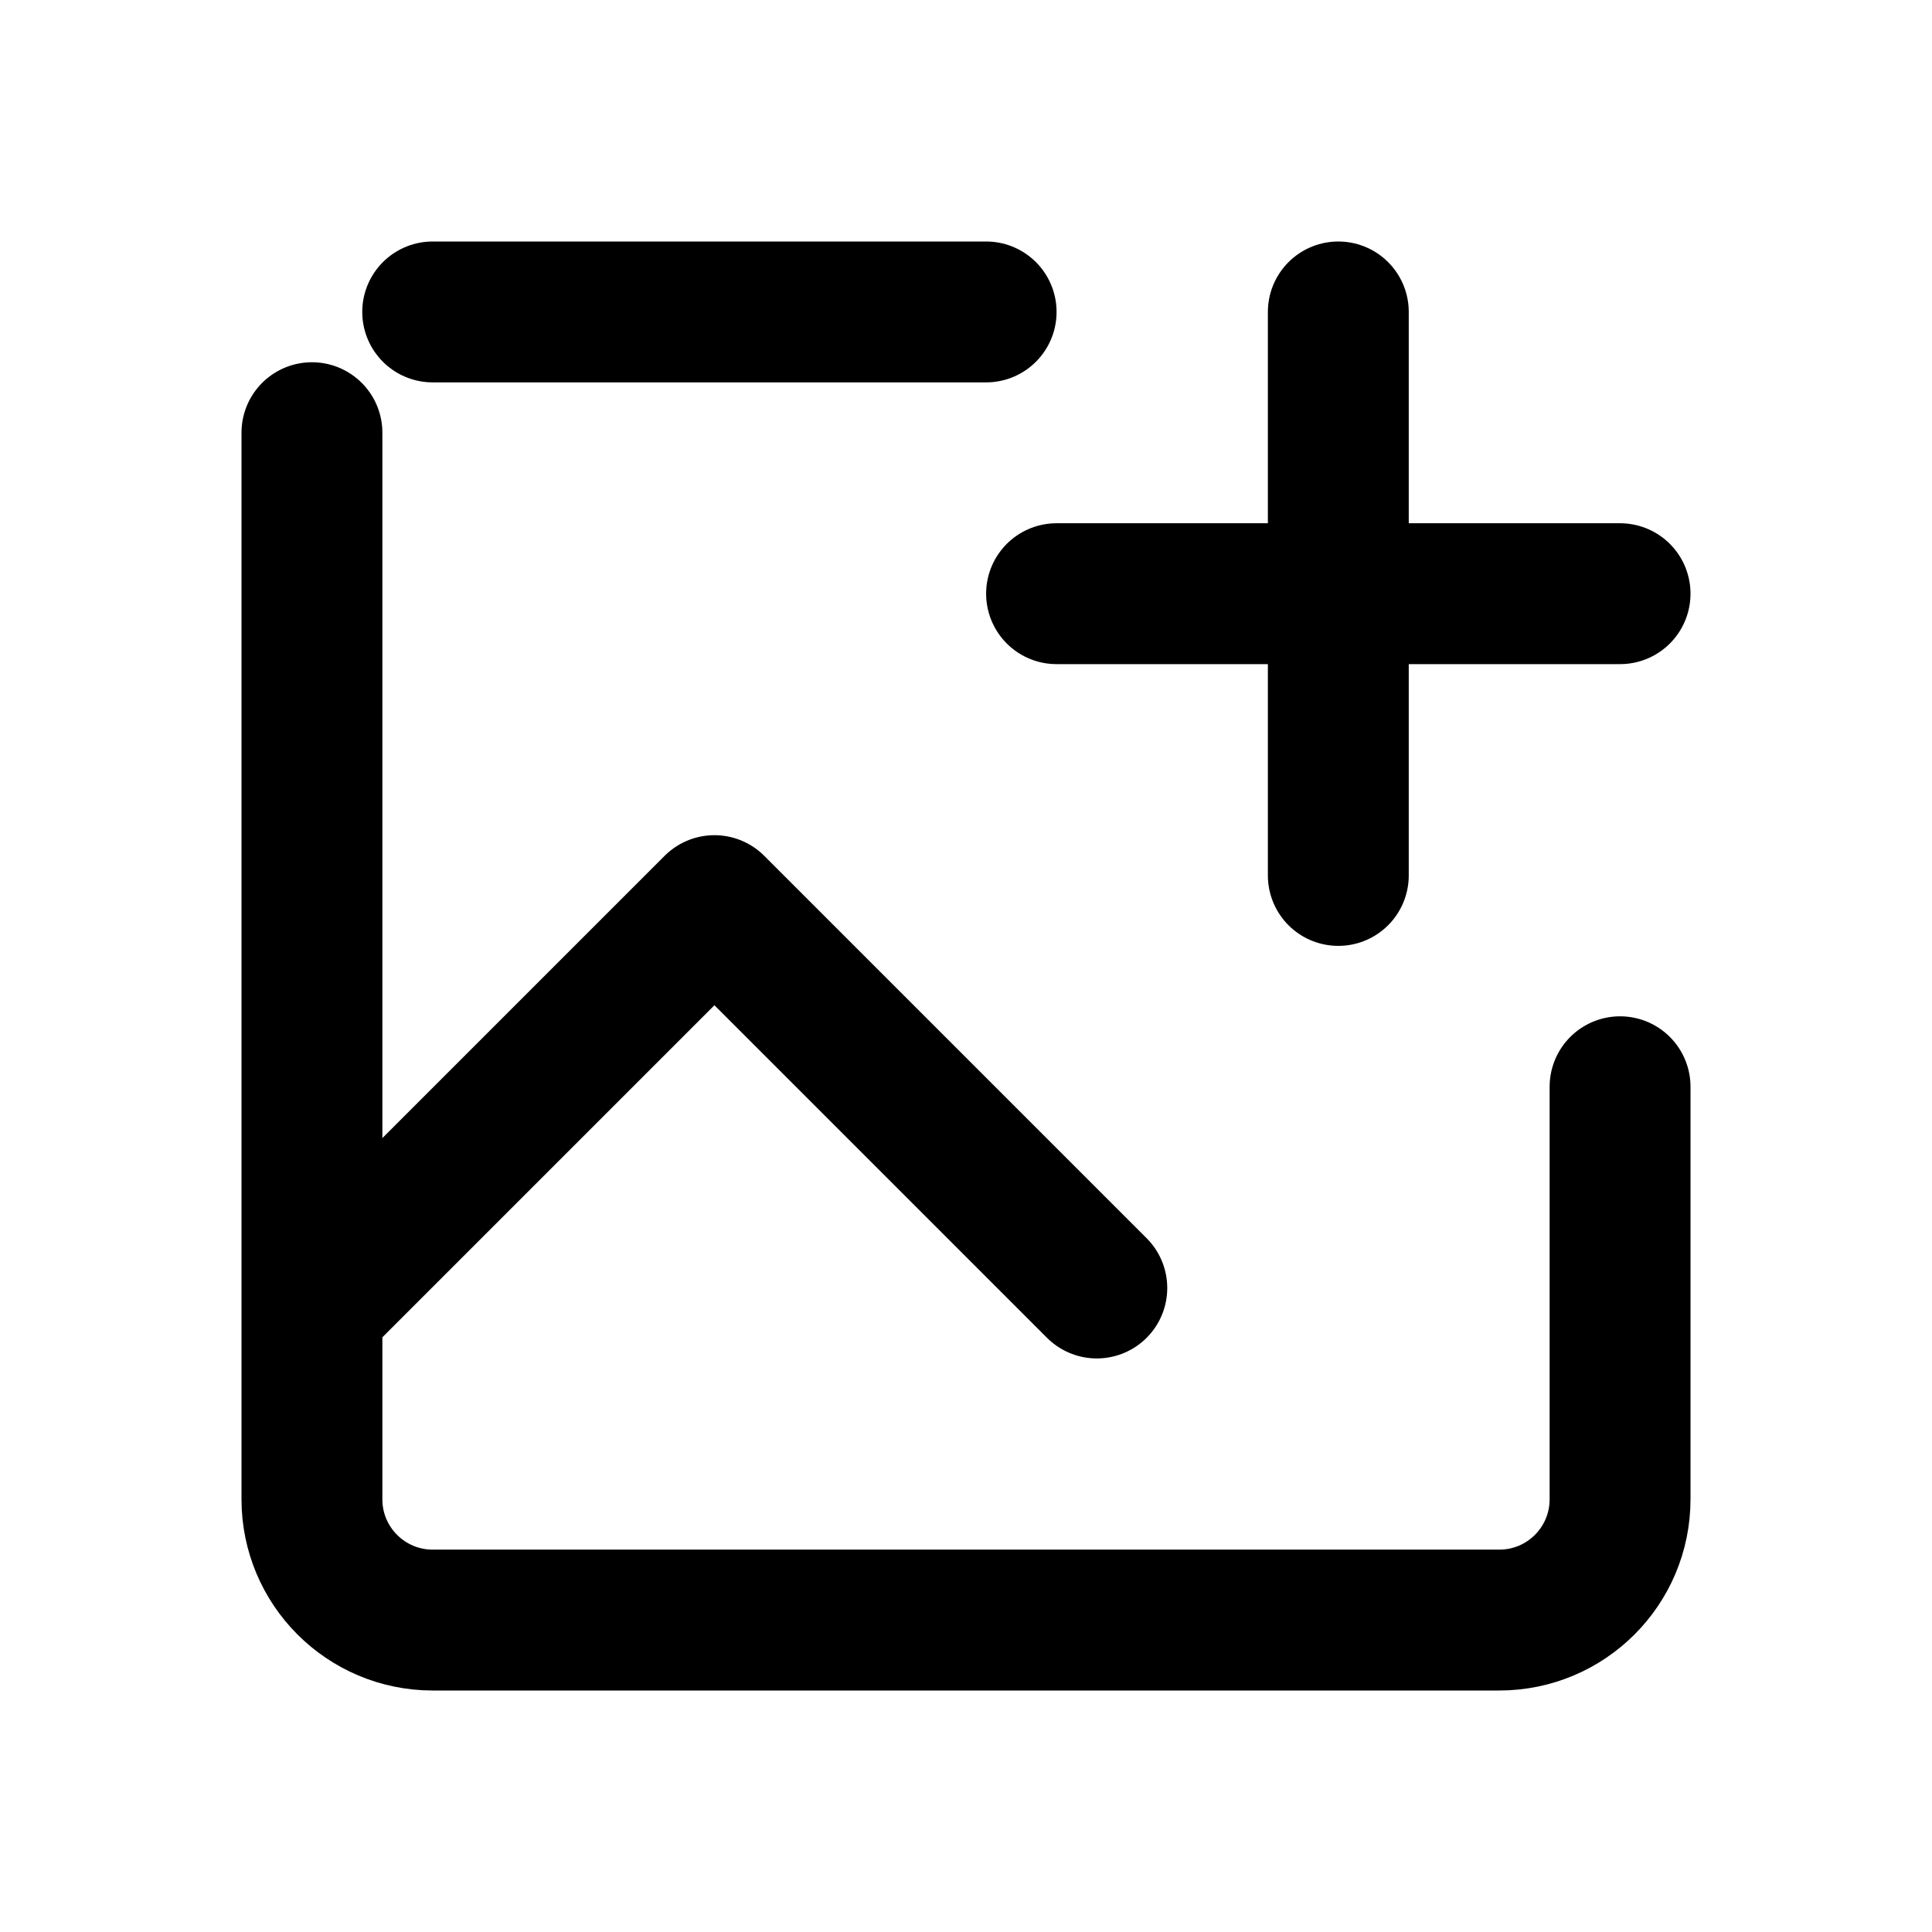
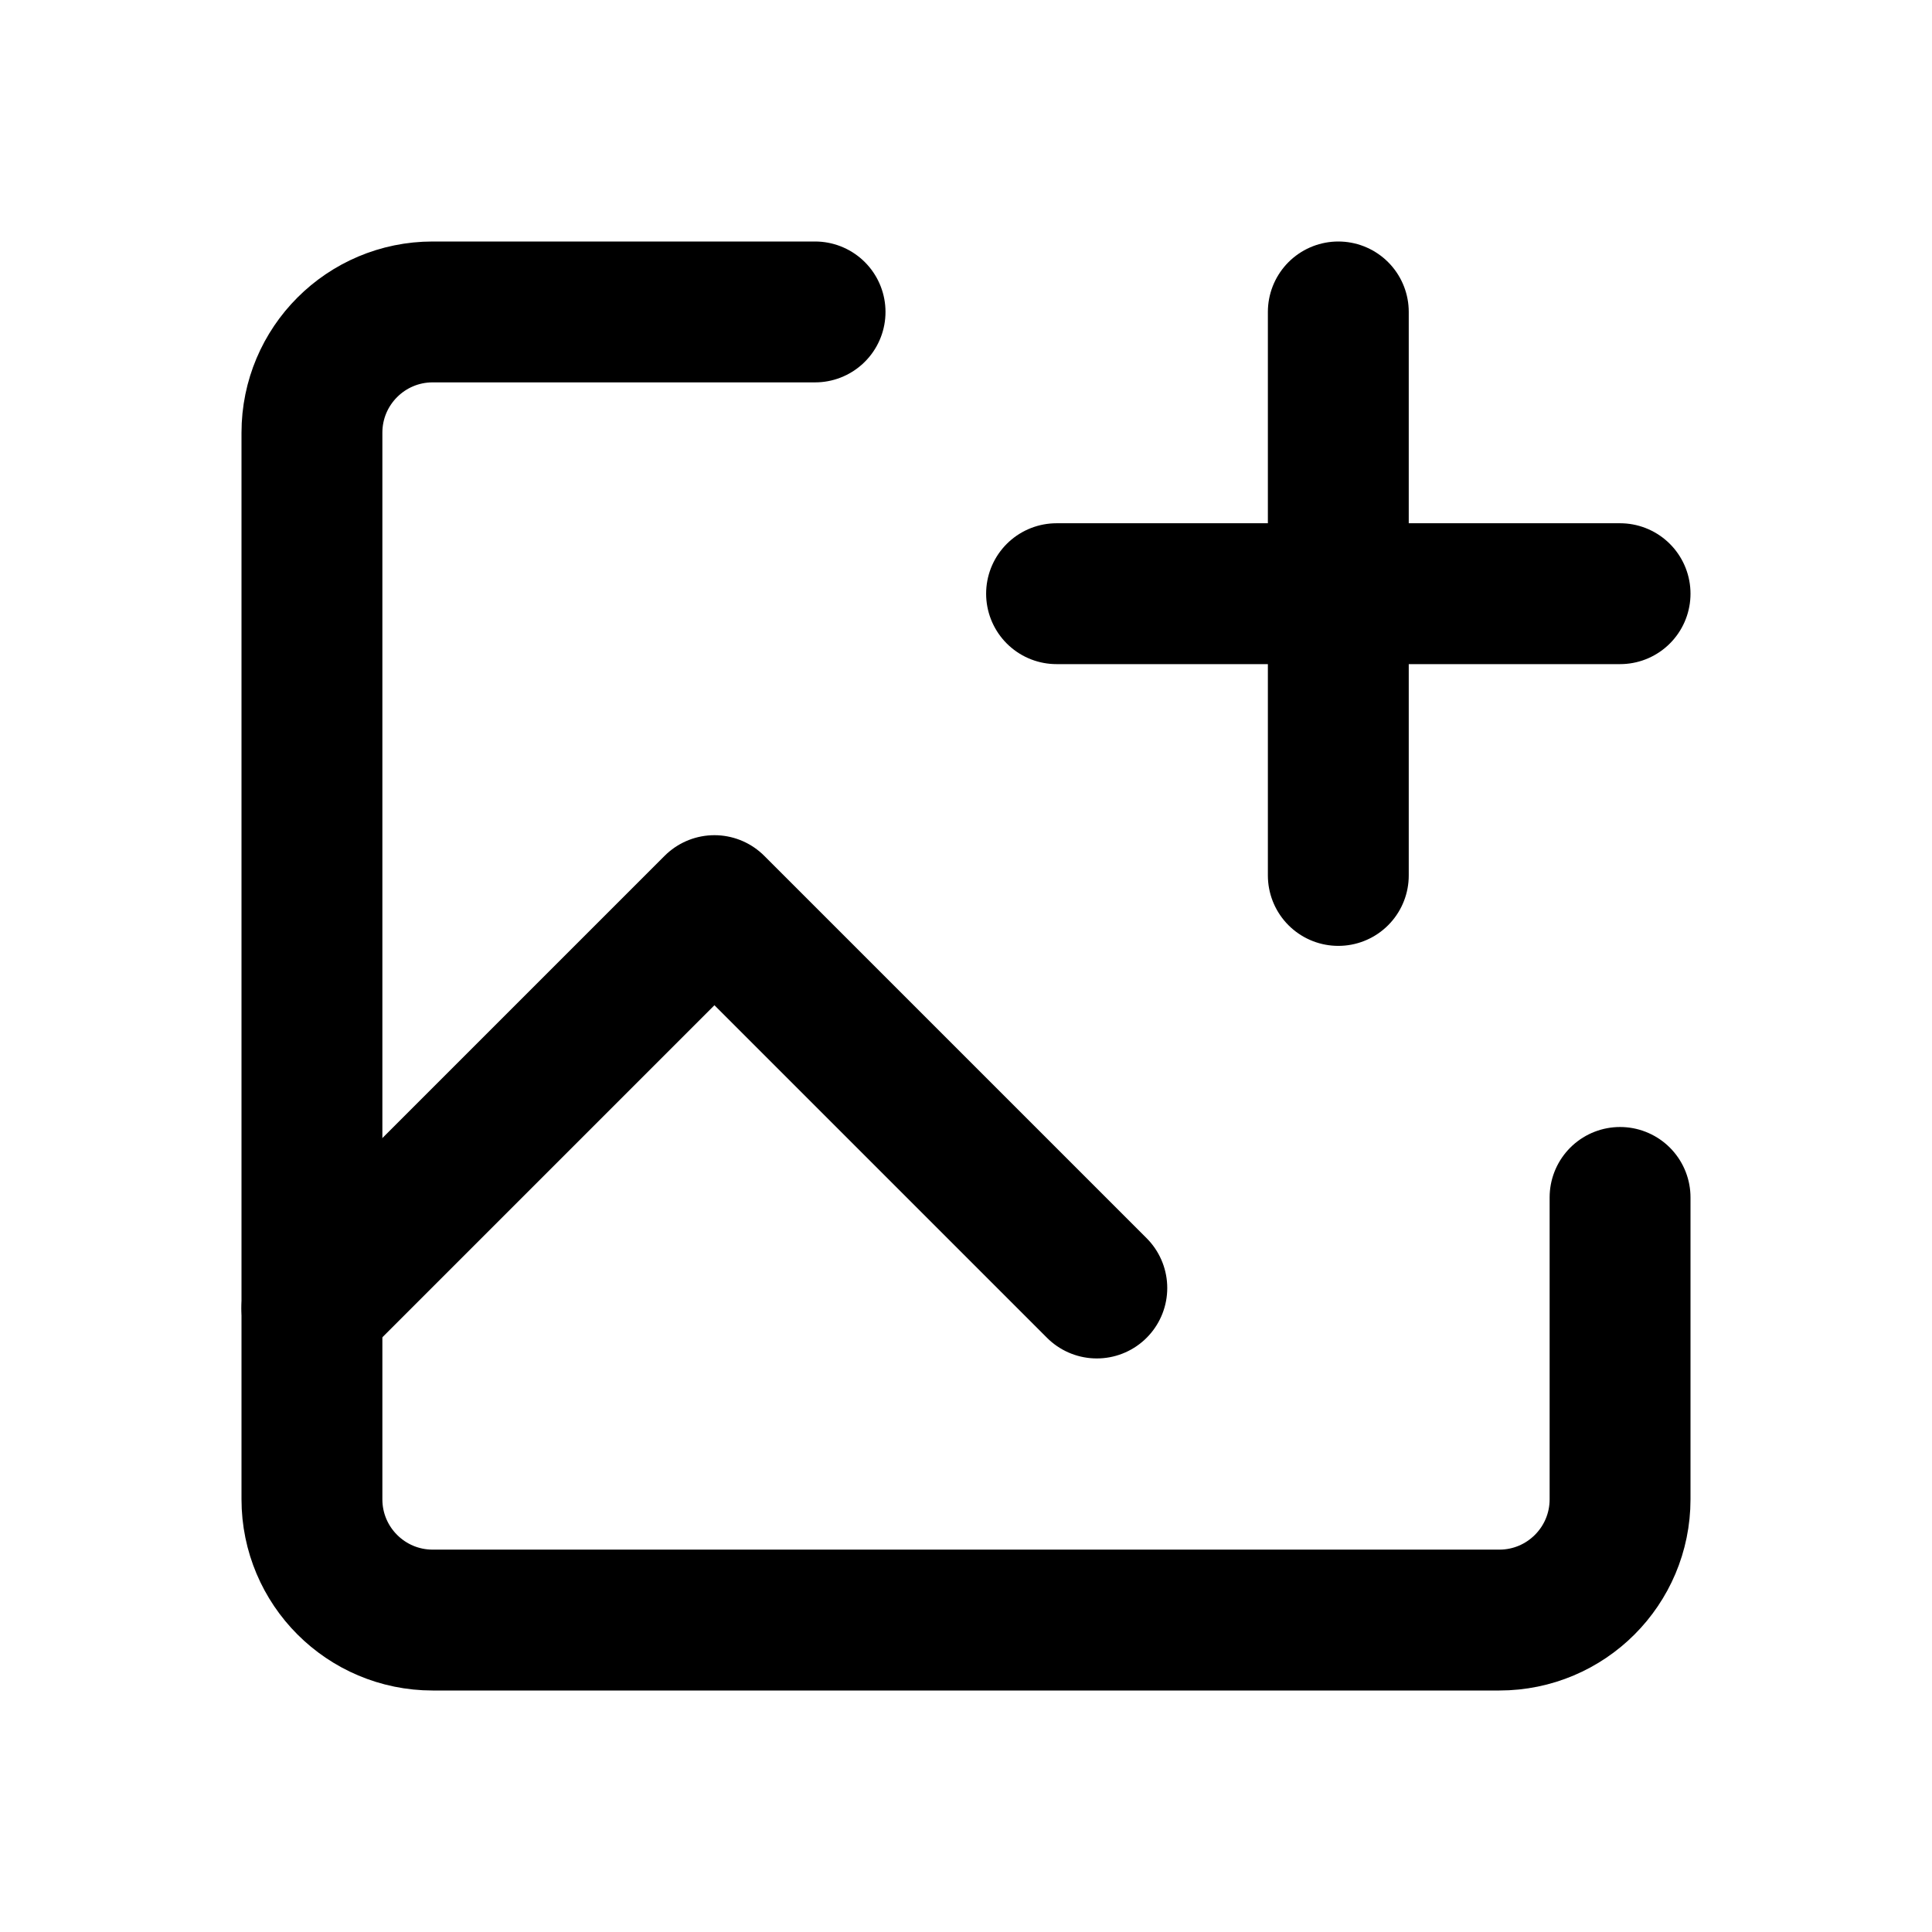
<svg xmlns="http://www.w3.org/2000/svg" width="24" height="24" viewBox="0 0 24 24" fill="none" stroke="currentColor" stroke-width="1.75" stroke-linecap="round" stroke-linejoin="round" aria-hidden="true" focusable="false">
-   <path d="M5.375 3.875H12.25M3.875 5.375V18.625A1.5 1.5 0 0 0 5.375 20.125H18.625A1.5 1.5 0 0 0 20.125 18.625V13.5M3.875 16.25L8.875 11.25 13.625 16M13.125 7.375H20.125M16.625 3.875V10.875" />
+   <path d="M10.125 3.875H5.375A1.5 1.5 0 0 0 3.875 5.375V18.625A1.5 1.5 0 0 0 5.375 20.125H18.625A1.5 1.5 0 0 0 20.125 18.625V14.875" />
+   <path d="M3.875 16.25L8.875 11.25 13.625 16" />
+   <path d="M13.125 7.375H20.125M16.625 3.875V10.875" />
</svg>
